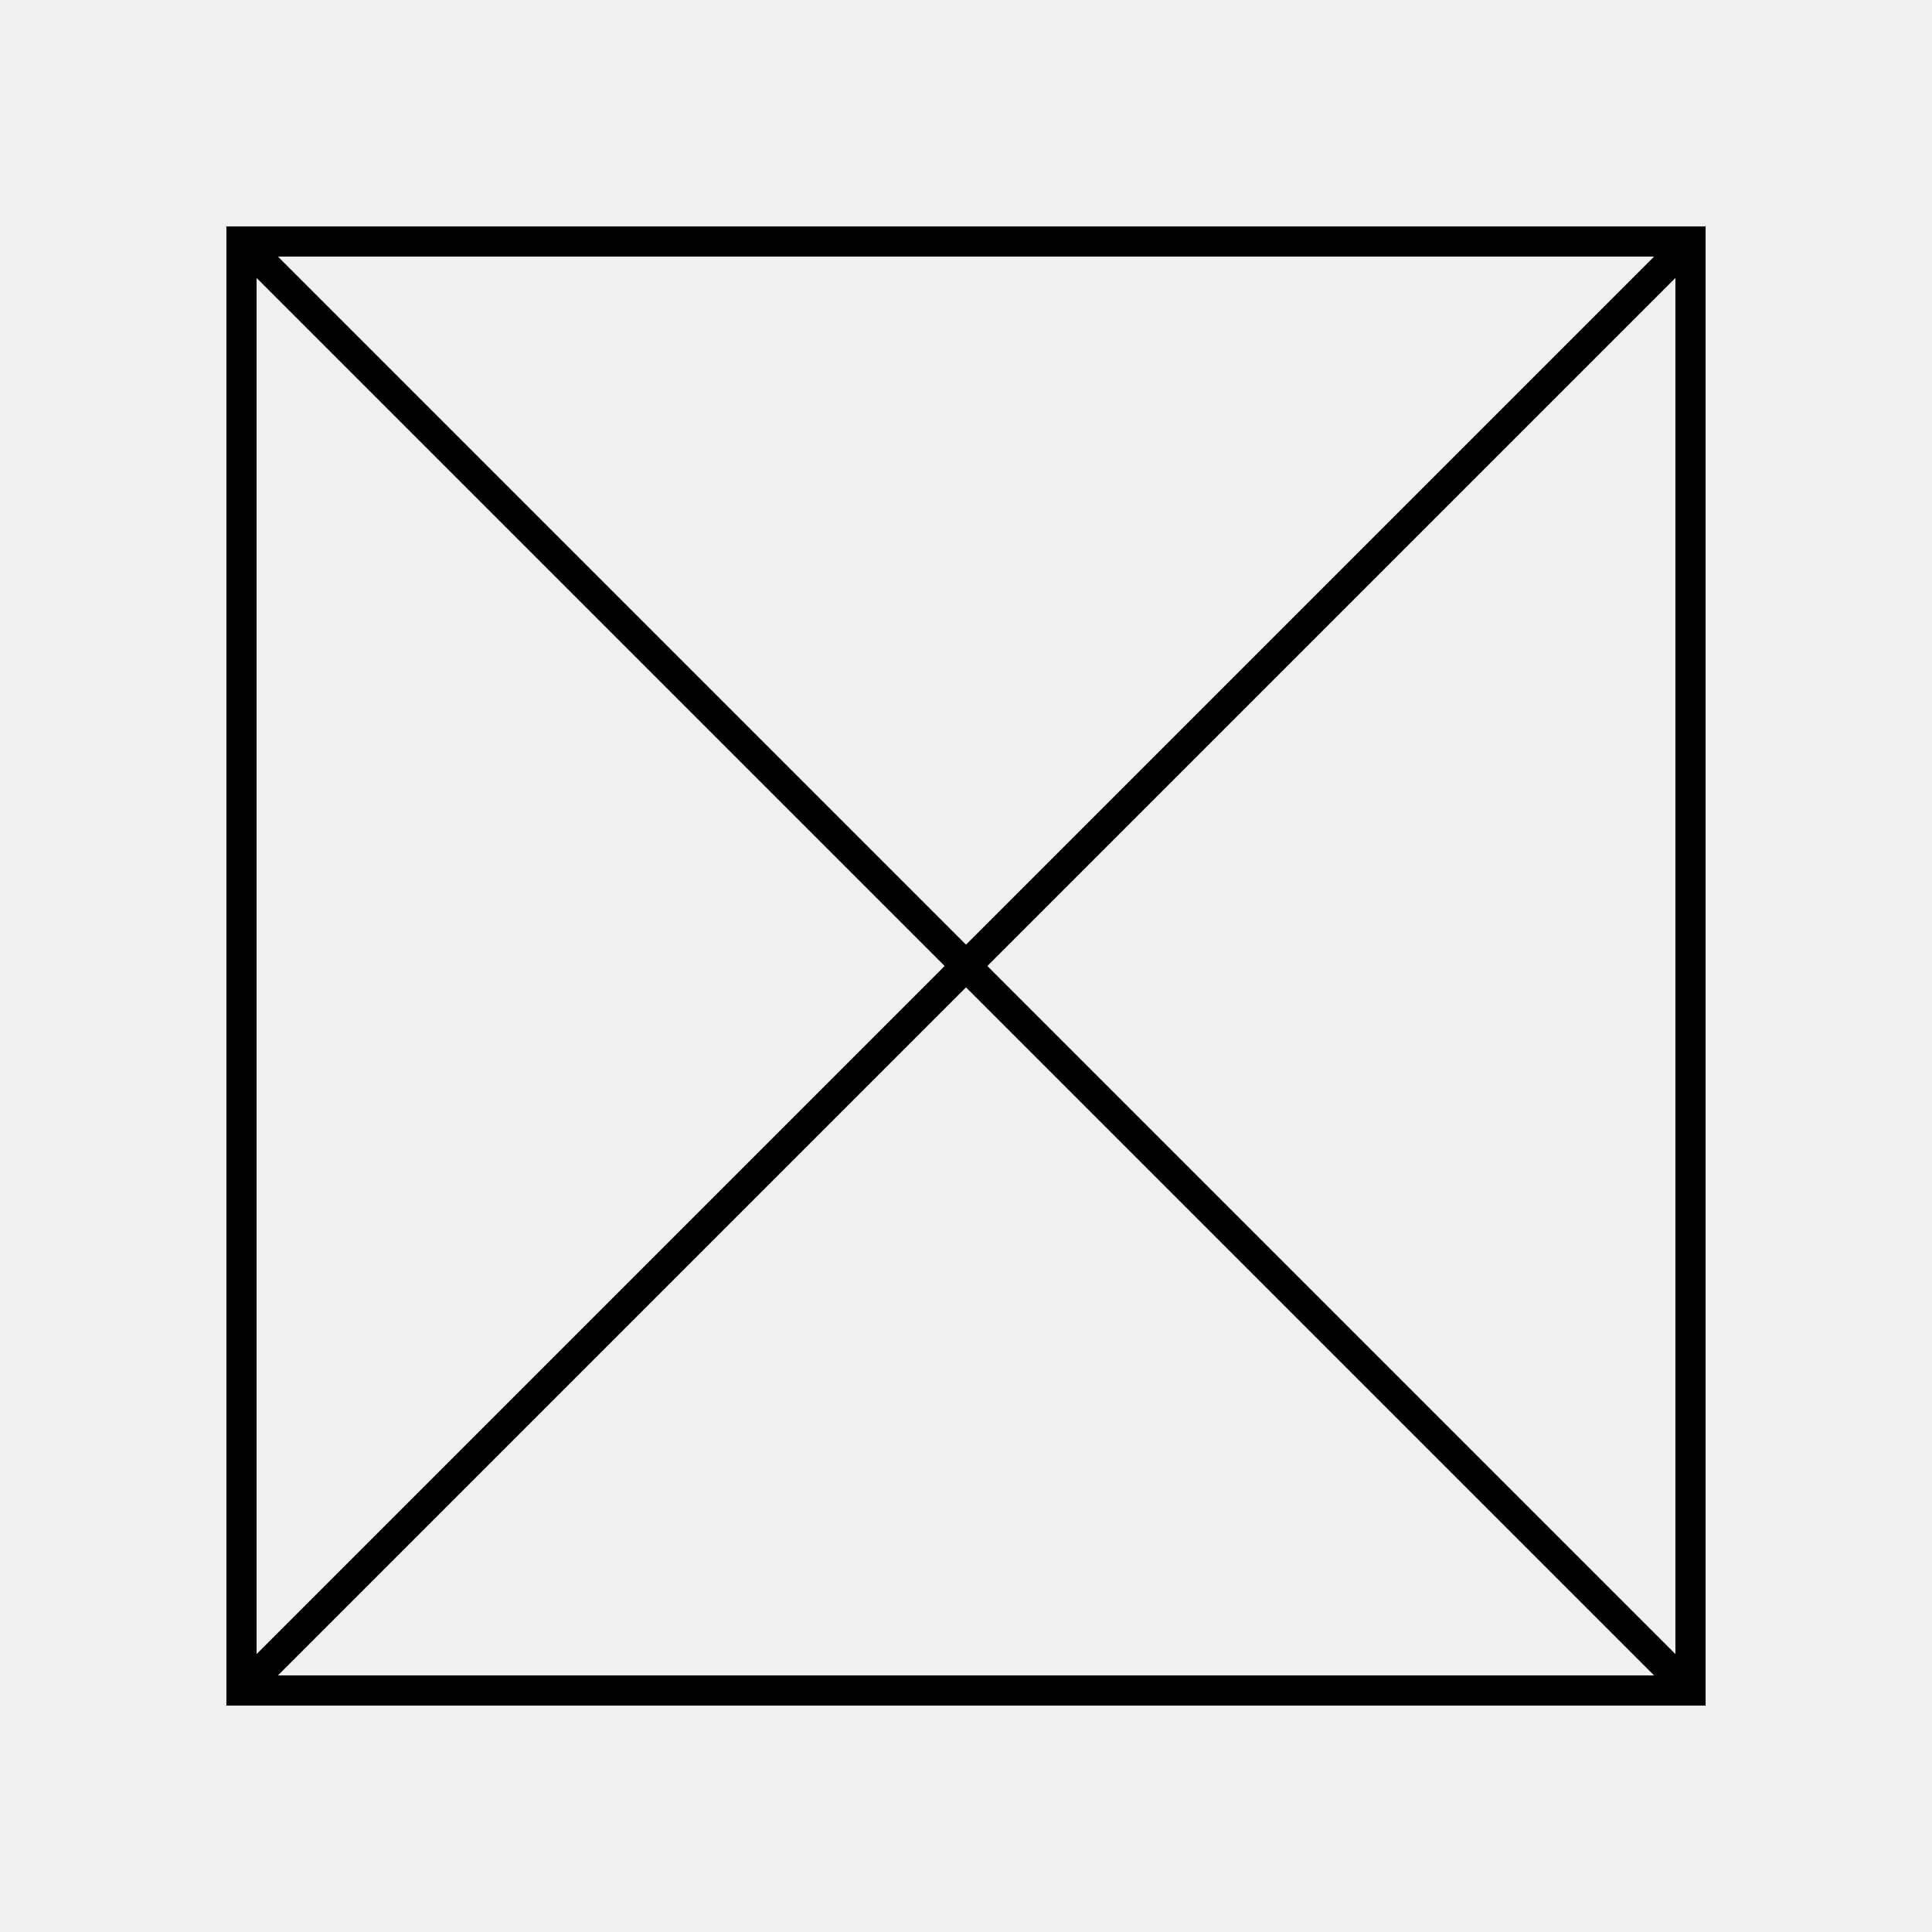
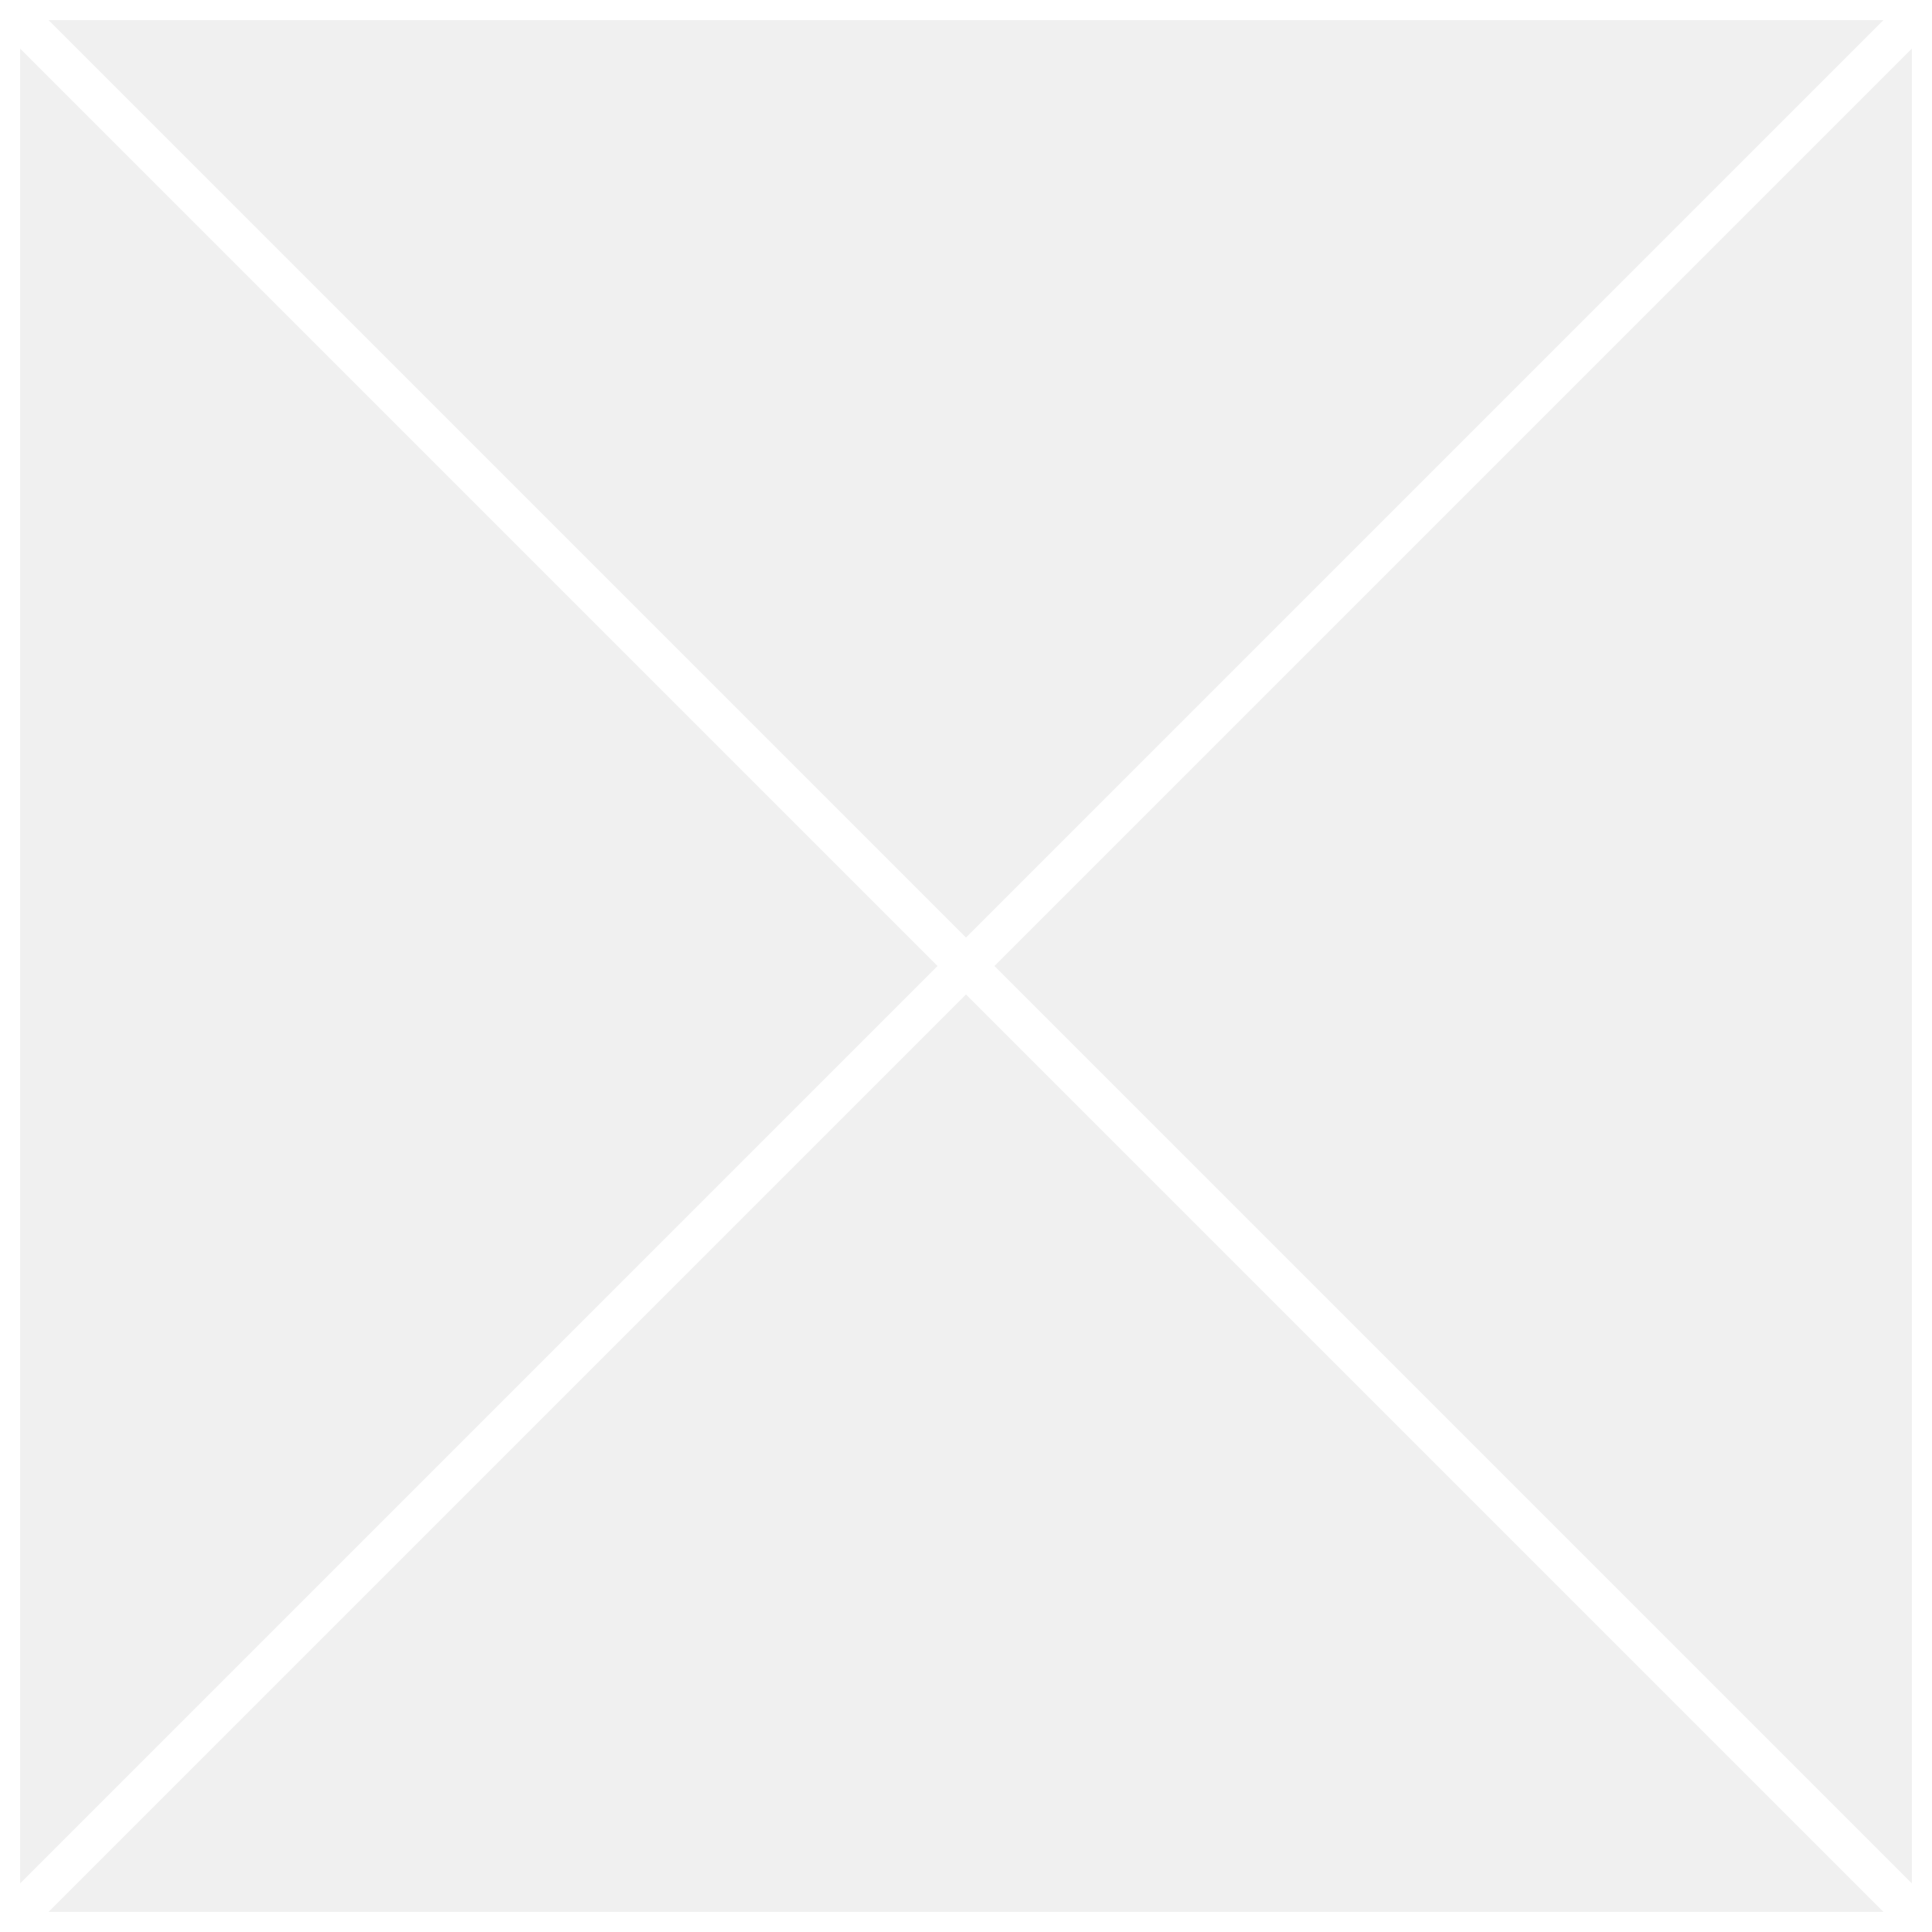
- <svg xmlns="http://www.w3.org/2000/svg" width="800px" height="800px" viewBox="0 0 64 64" fill="none" stroke="#000000">
+ <svg xmlns="http://www.w3.org/2000/svg" width="800px" height="800px" viewBox="8 8 48 48" fill="none" stroke="#ffffff">
  <rect x="8" y="8" width="48" height="48" />
  <line x1="56" y1="8" x2="8" y2="56" />
  <line x1="56" y1="56" x2="8" y2="8" />
</svg>
